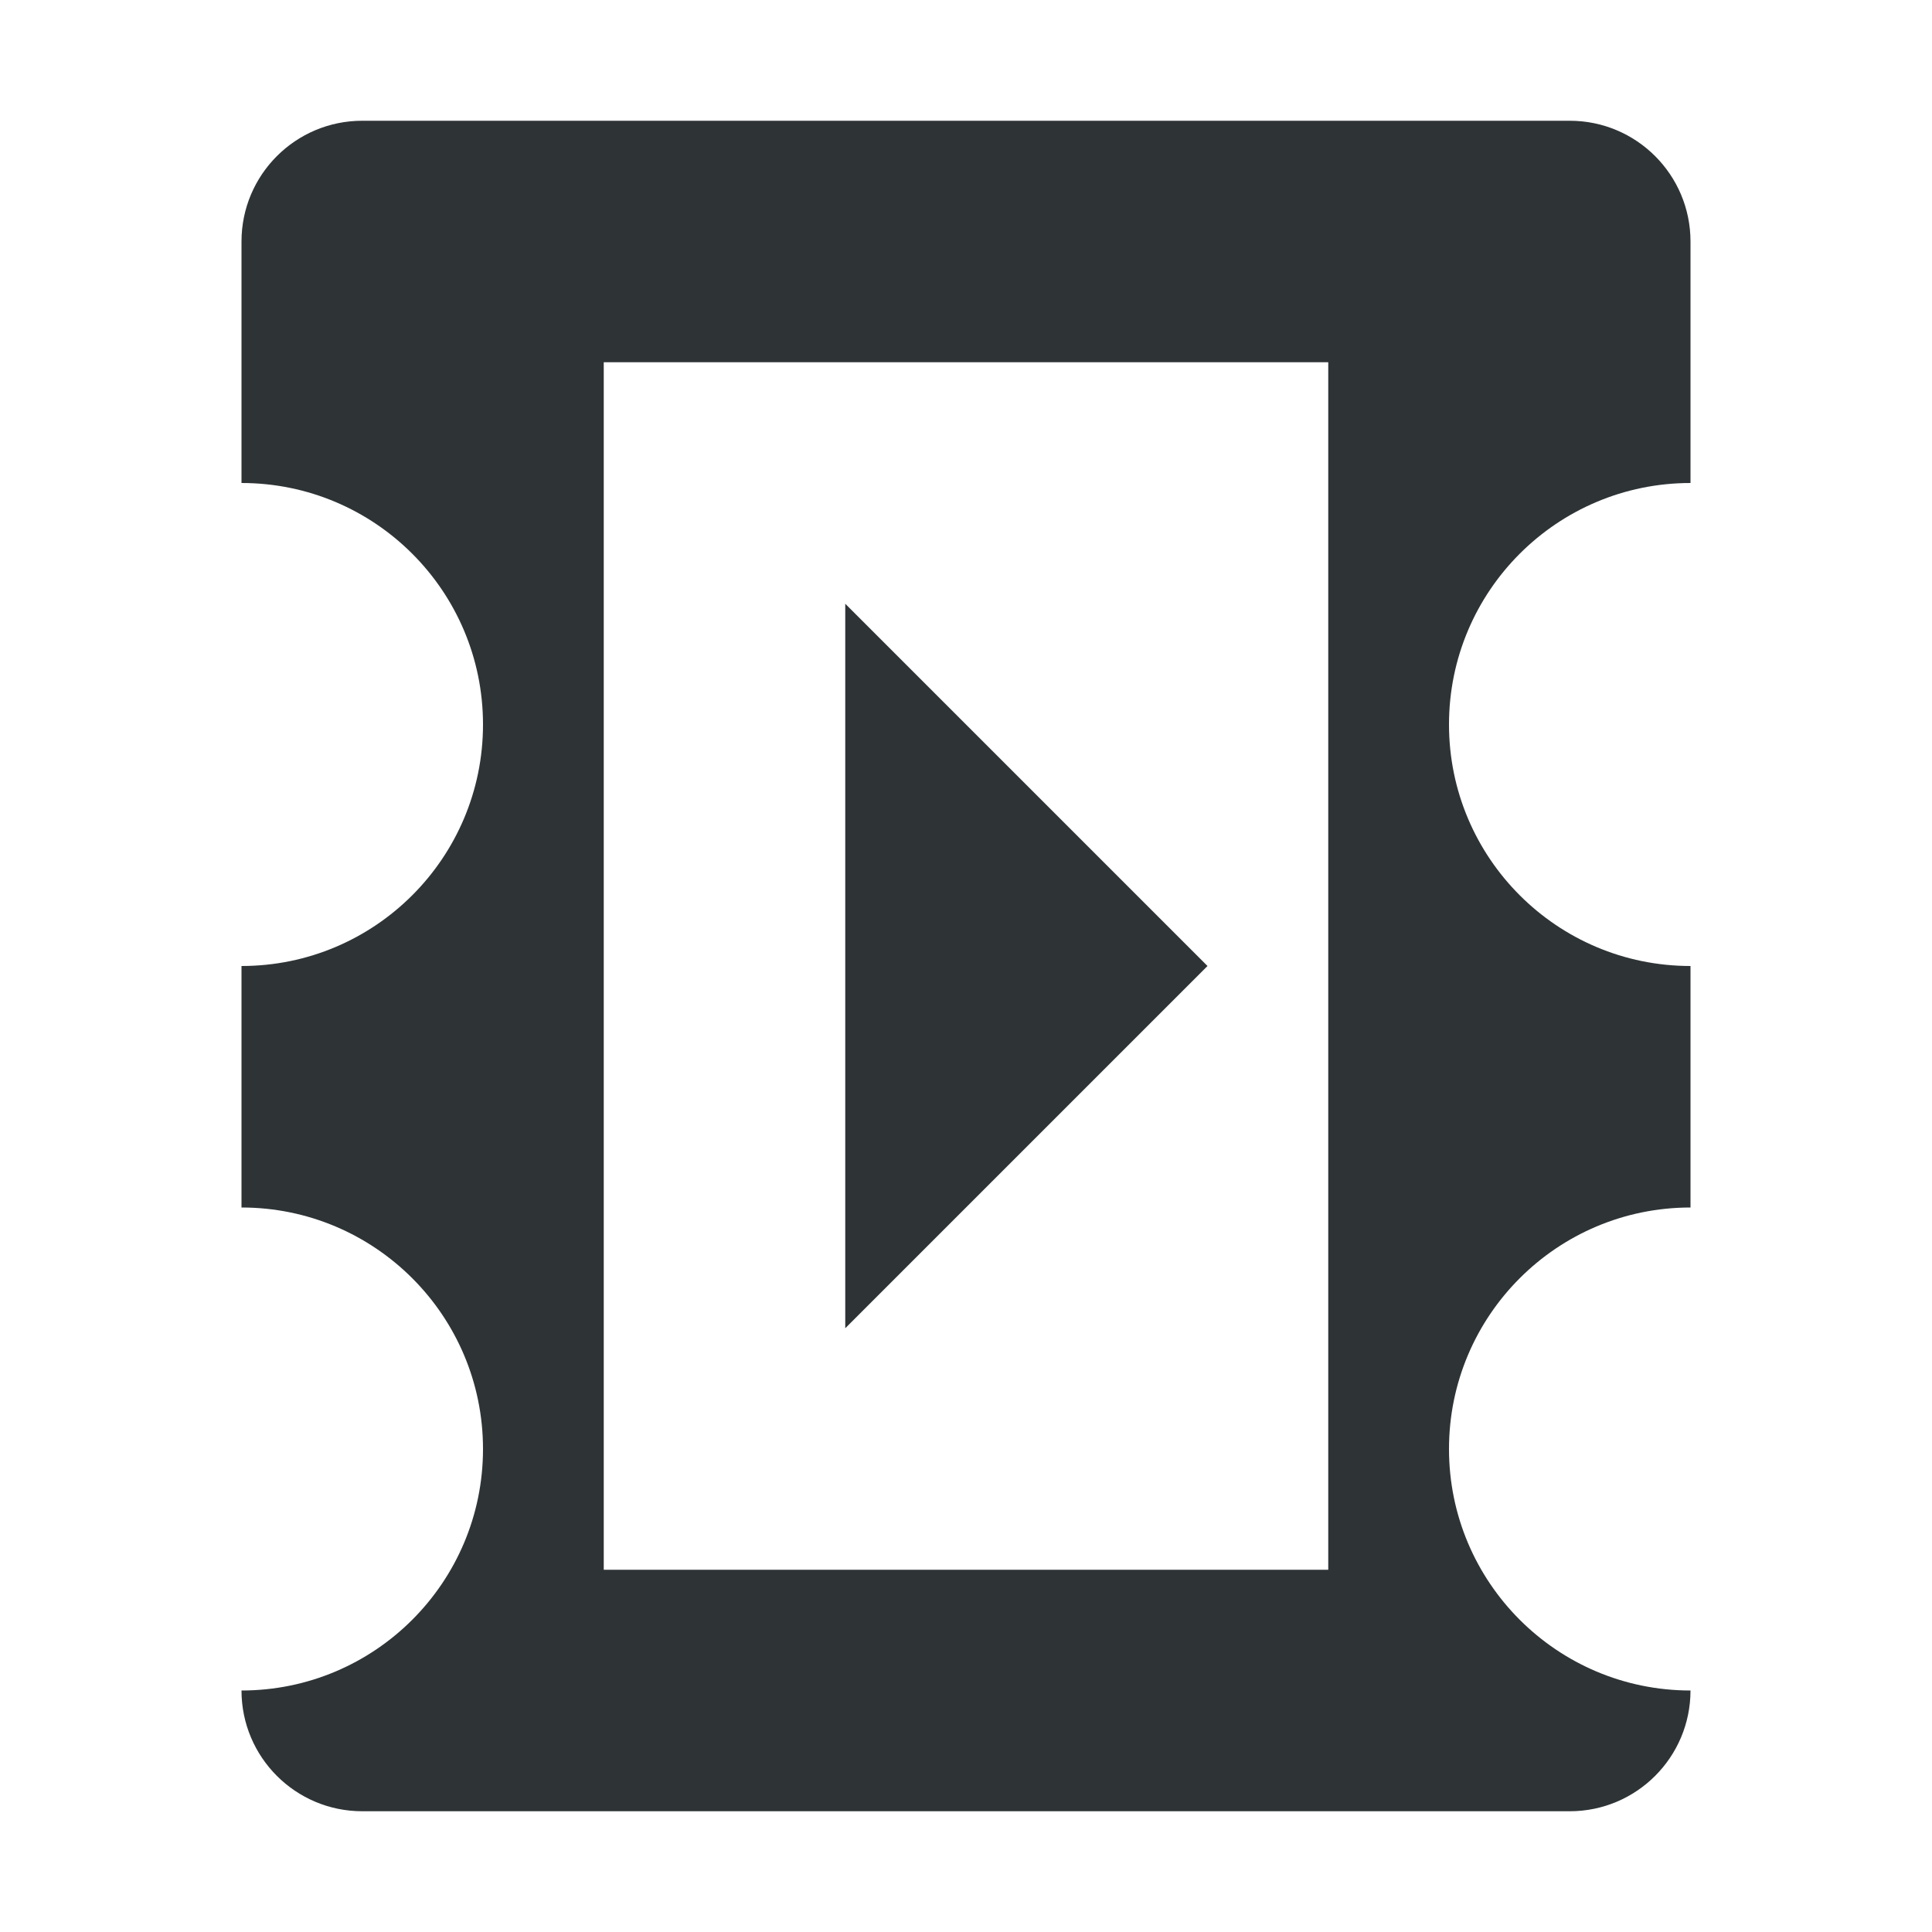
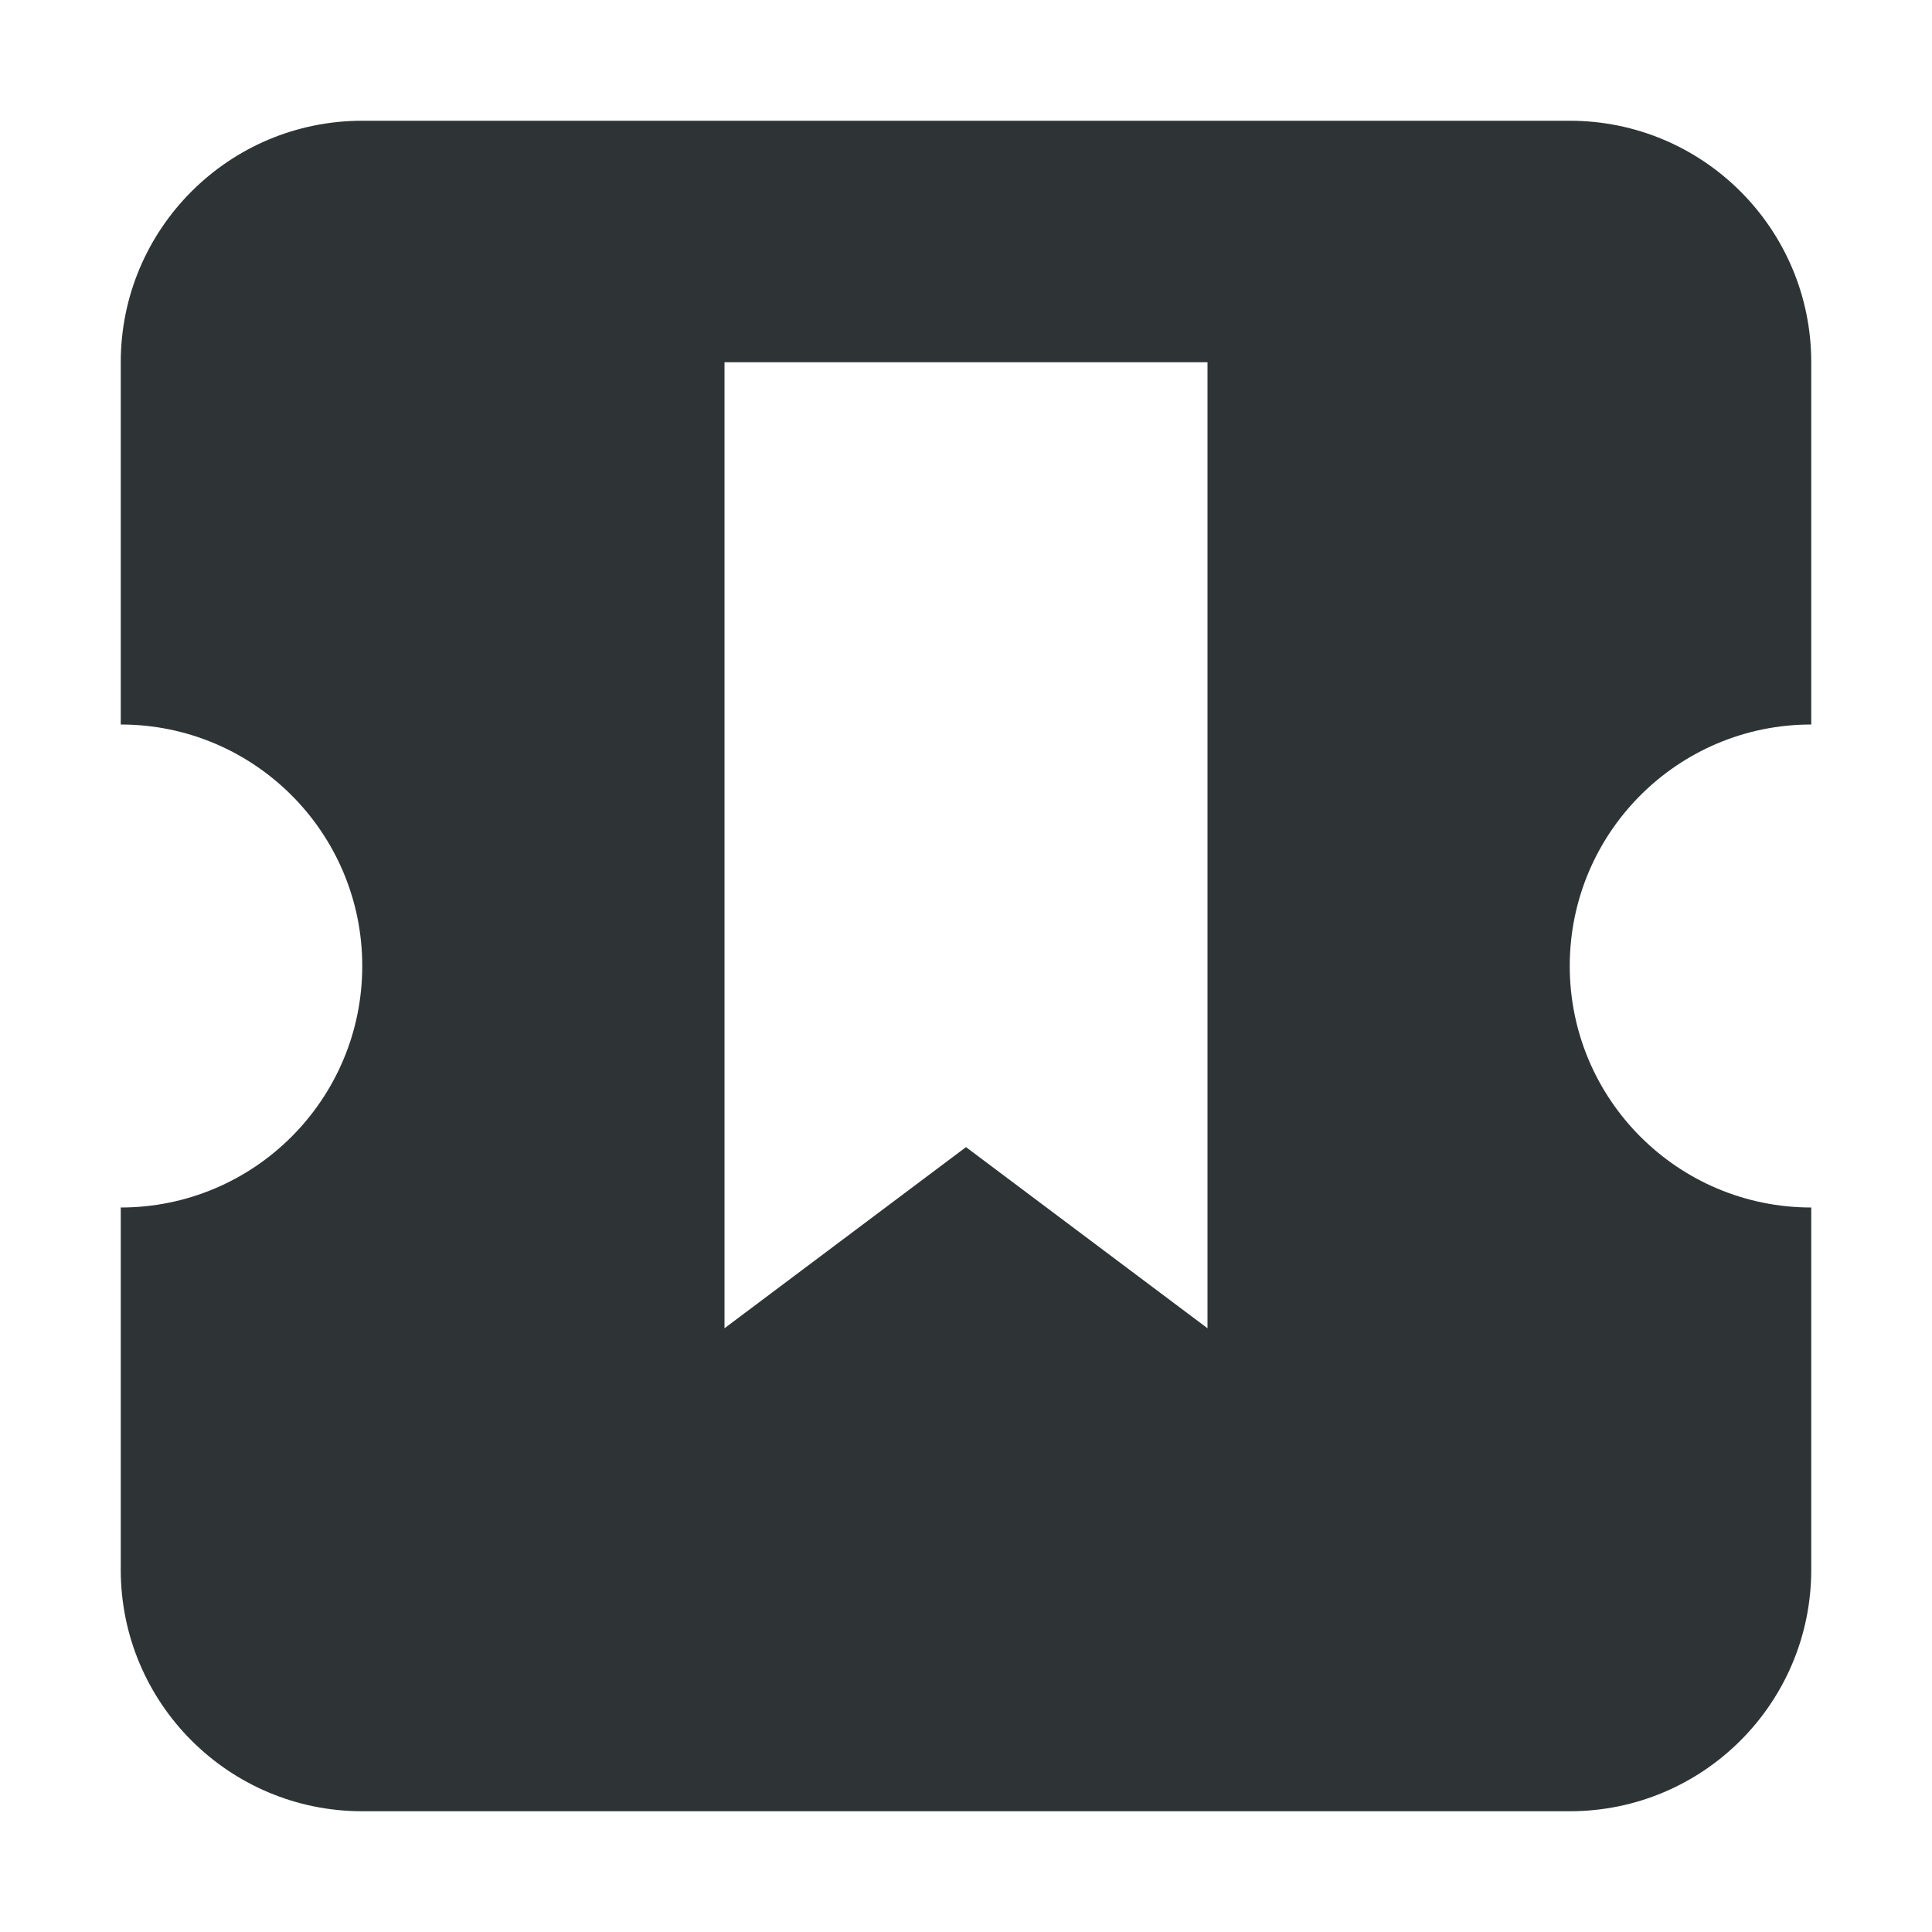
<svg xmlns="http://www.w3.org/2000/svg" width="16" height="16" viewBox="0 0 16 16">
-   <path fill="#2e3436" d="M3 1h10a1 1 0 0 1 1 1v2a2 2 0 0 0 0 4v2a2 2 0 0 0 0 4 1 1 0 0 1-1 1H3a1 1 0 0 1-1-1 2 2 0 0 0 0-4V8a2 2 0 0 0 0-4V2a1 1 0 0 1 1-1Zm2 2v10h6V3H5Zm2 2 3 3-3 3V5Z" />
+   <path fill="#2e3436" fill-rule="evenodd" d="M3 1h10a2 2 0 0 1 2 2v3a2 2 0 0 0 0 4v3a2 2 0 0 1-2 2H3a2 2 0 0 1-2-2v-3a2 2 0 0 0 0-4V3a2 2 0 0 1 2-2Zm3 2h4v8l-2-1.5L6 11Z" />
</svg>
